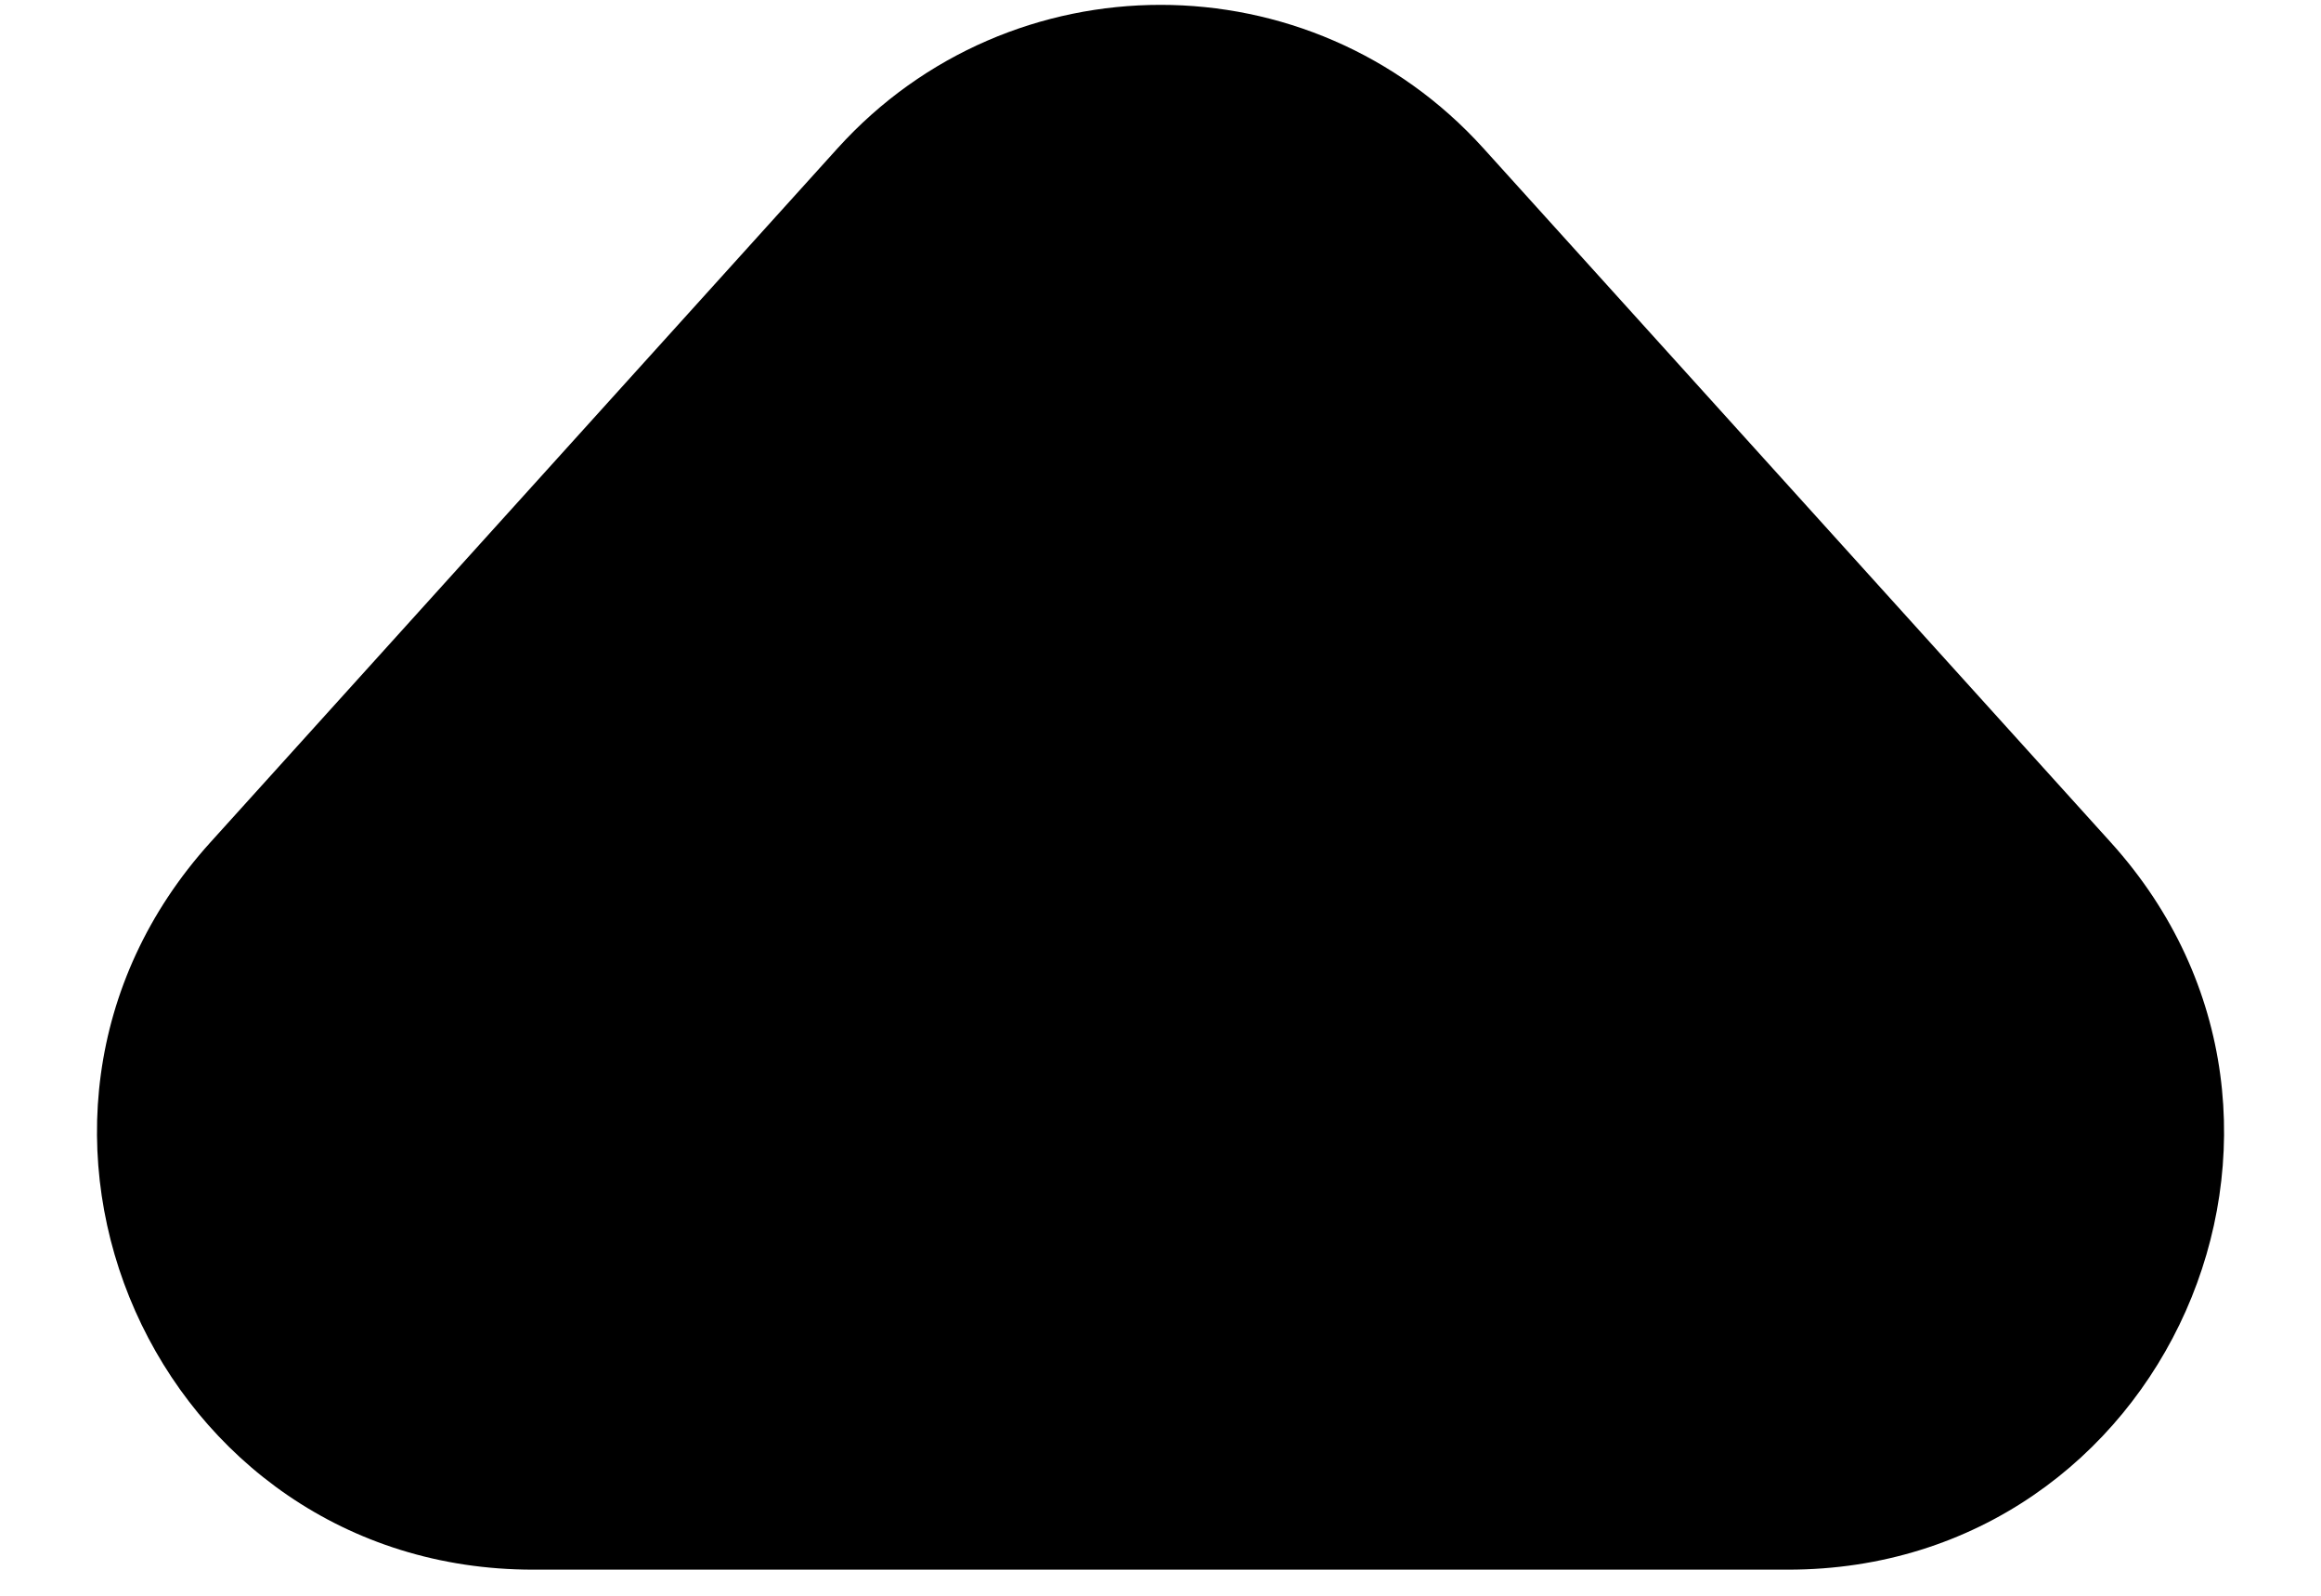
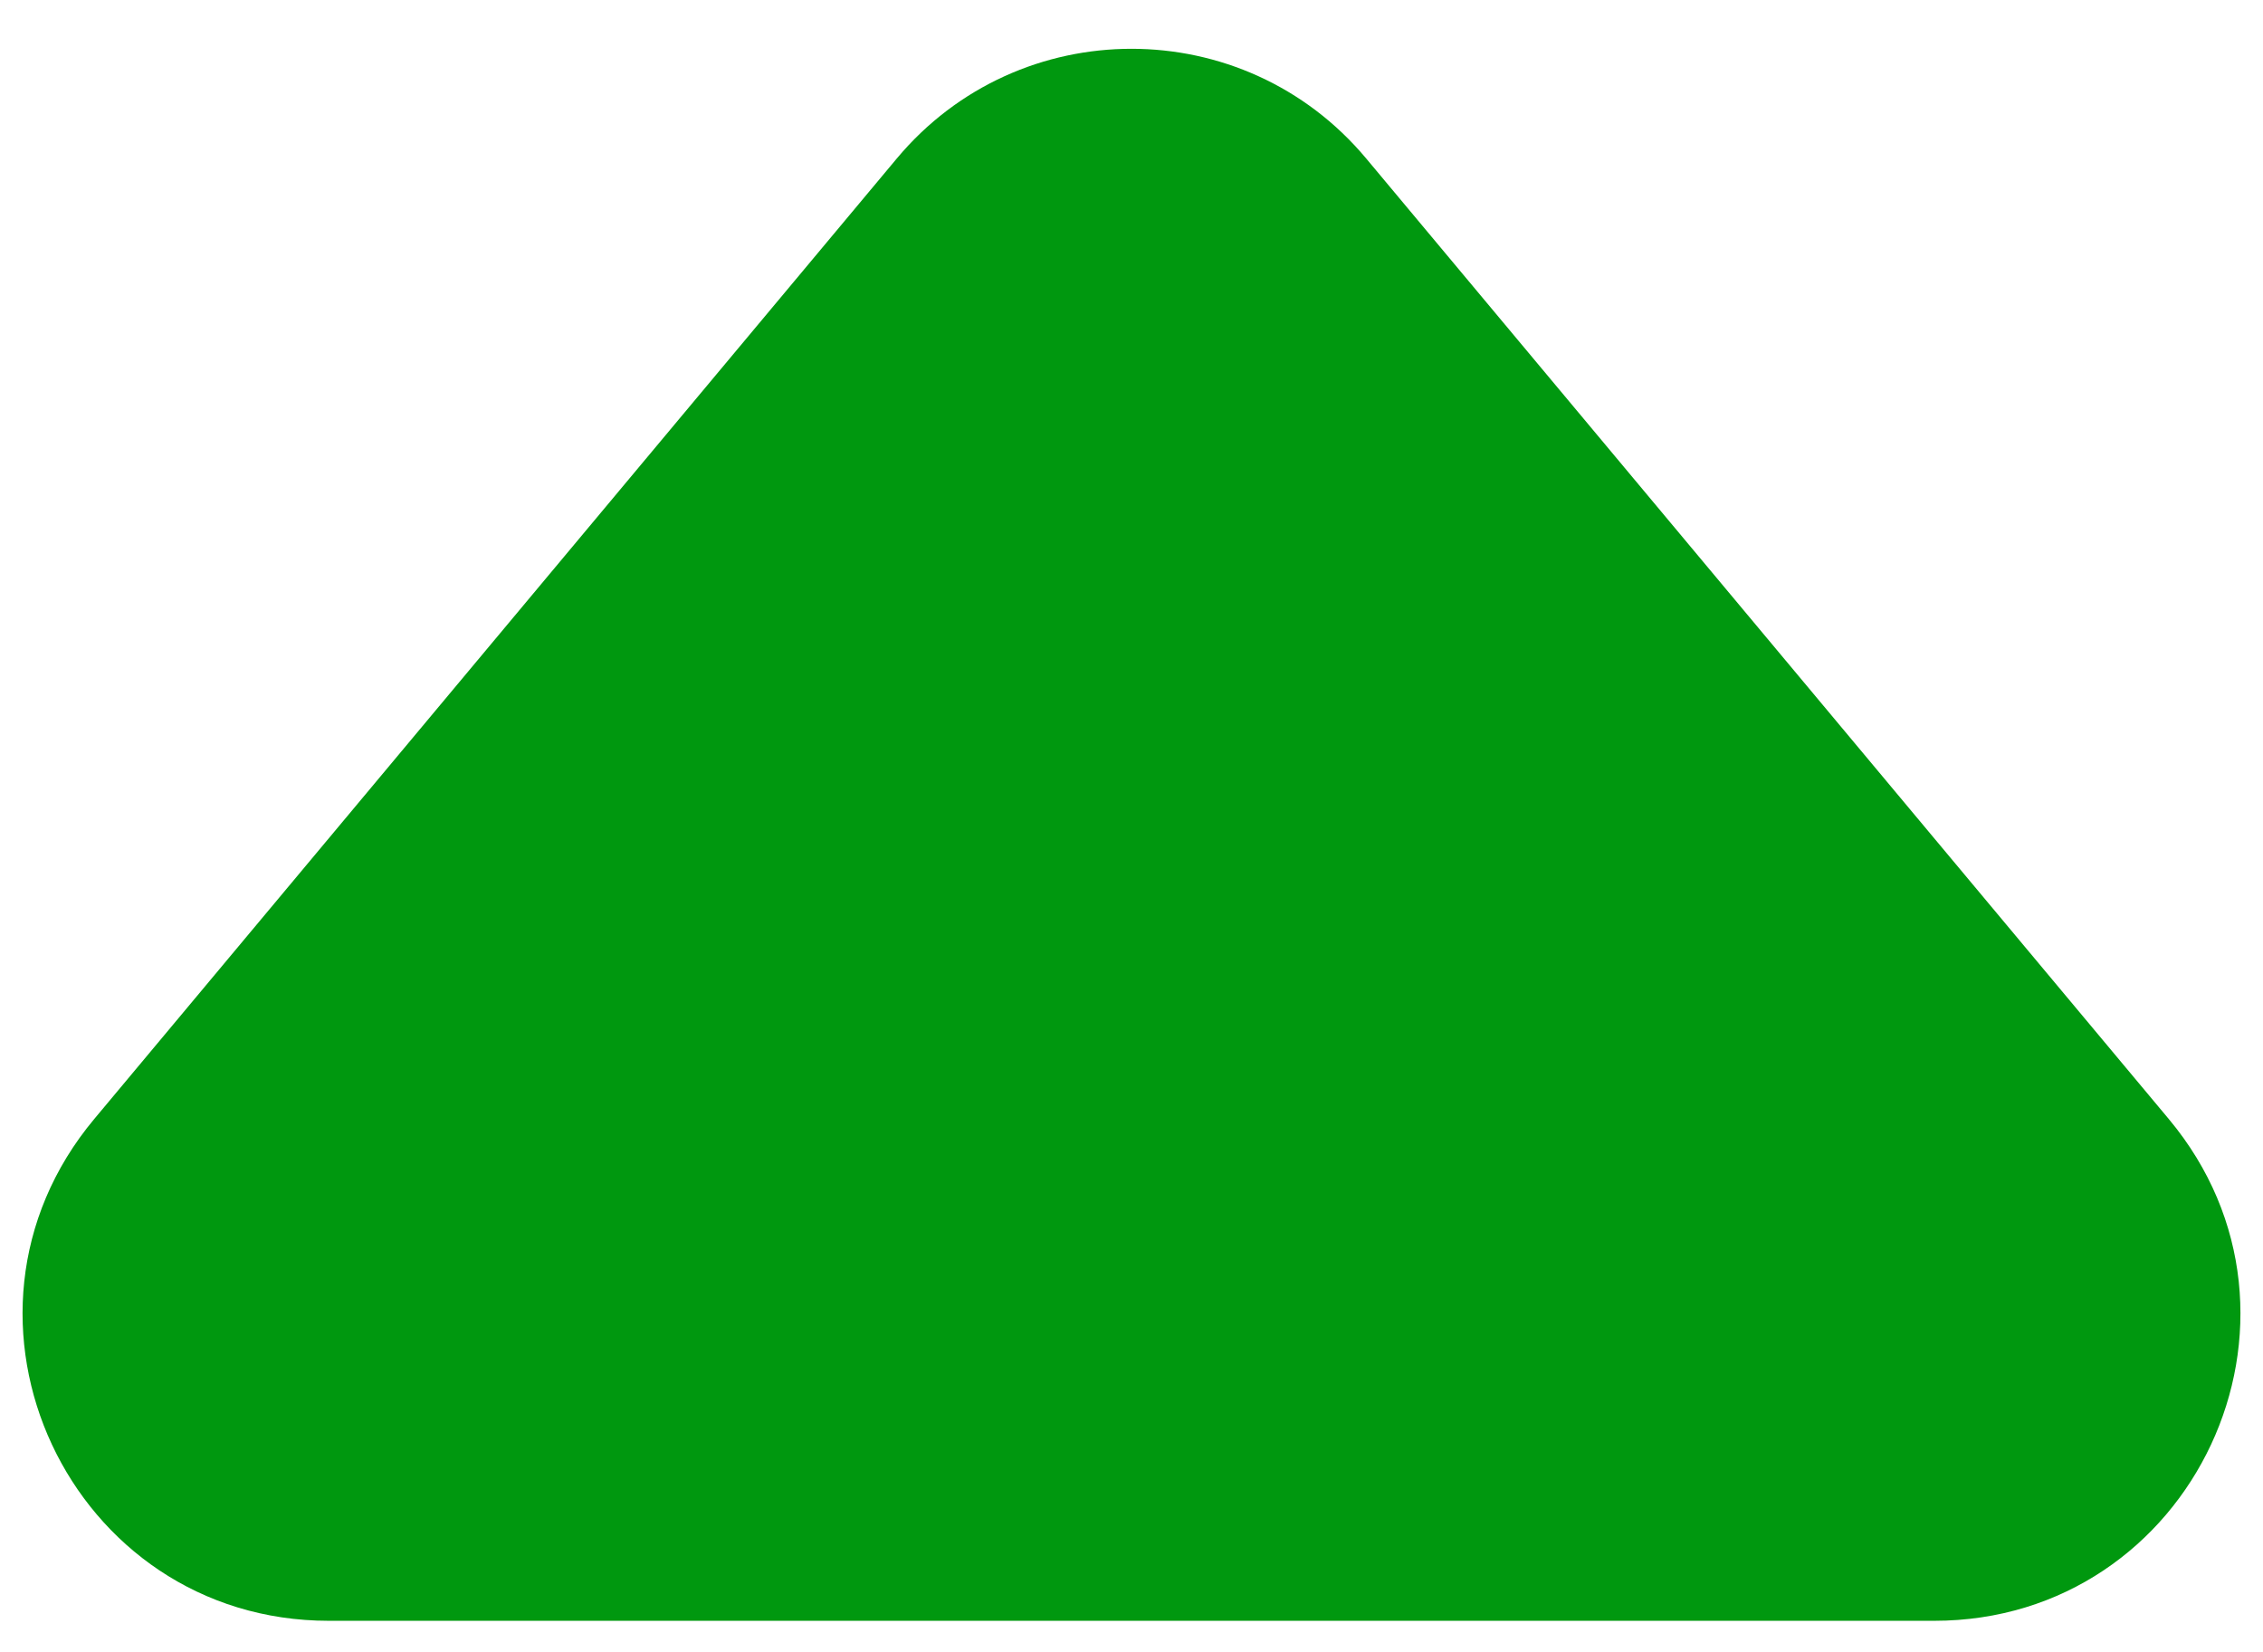
- <svg xmlns="http://www.w3.org/2000/svg" viewBox="0 0 16 11" fill="none">
-   <path d="M5.774 1.022C6.966 -0.296 9.035 -0.296 10.226 1.022L14.552 5.808C16.295 7.738 14.926 10.82 12.326 10.82H3.675C1.074 10.82 -0.295 7.738 1.449 5.808L5.774 1.022Z" fill="currentColor" />
+ <svg xmlns="http://www.w3.org/2000/svg" viewBox="0 0 37 27" fill="none">
+   <path d="M14.663 2.591C16.662 0.2 20.338 0.2 22.337 2.591L35.458 18.294C38.179 21.549 35.864 26.5 31.622 26.5H5.378C1.136 26.5 -1.179 21.549 1.542 18.294L14.663 2.591Z" fill="#00980F" />
</svg>
